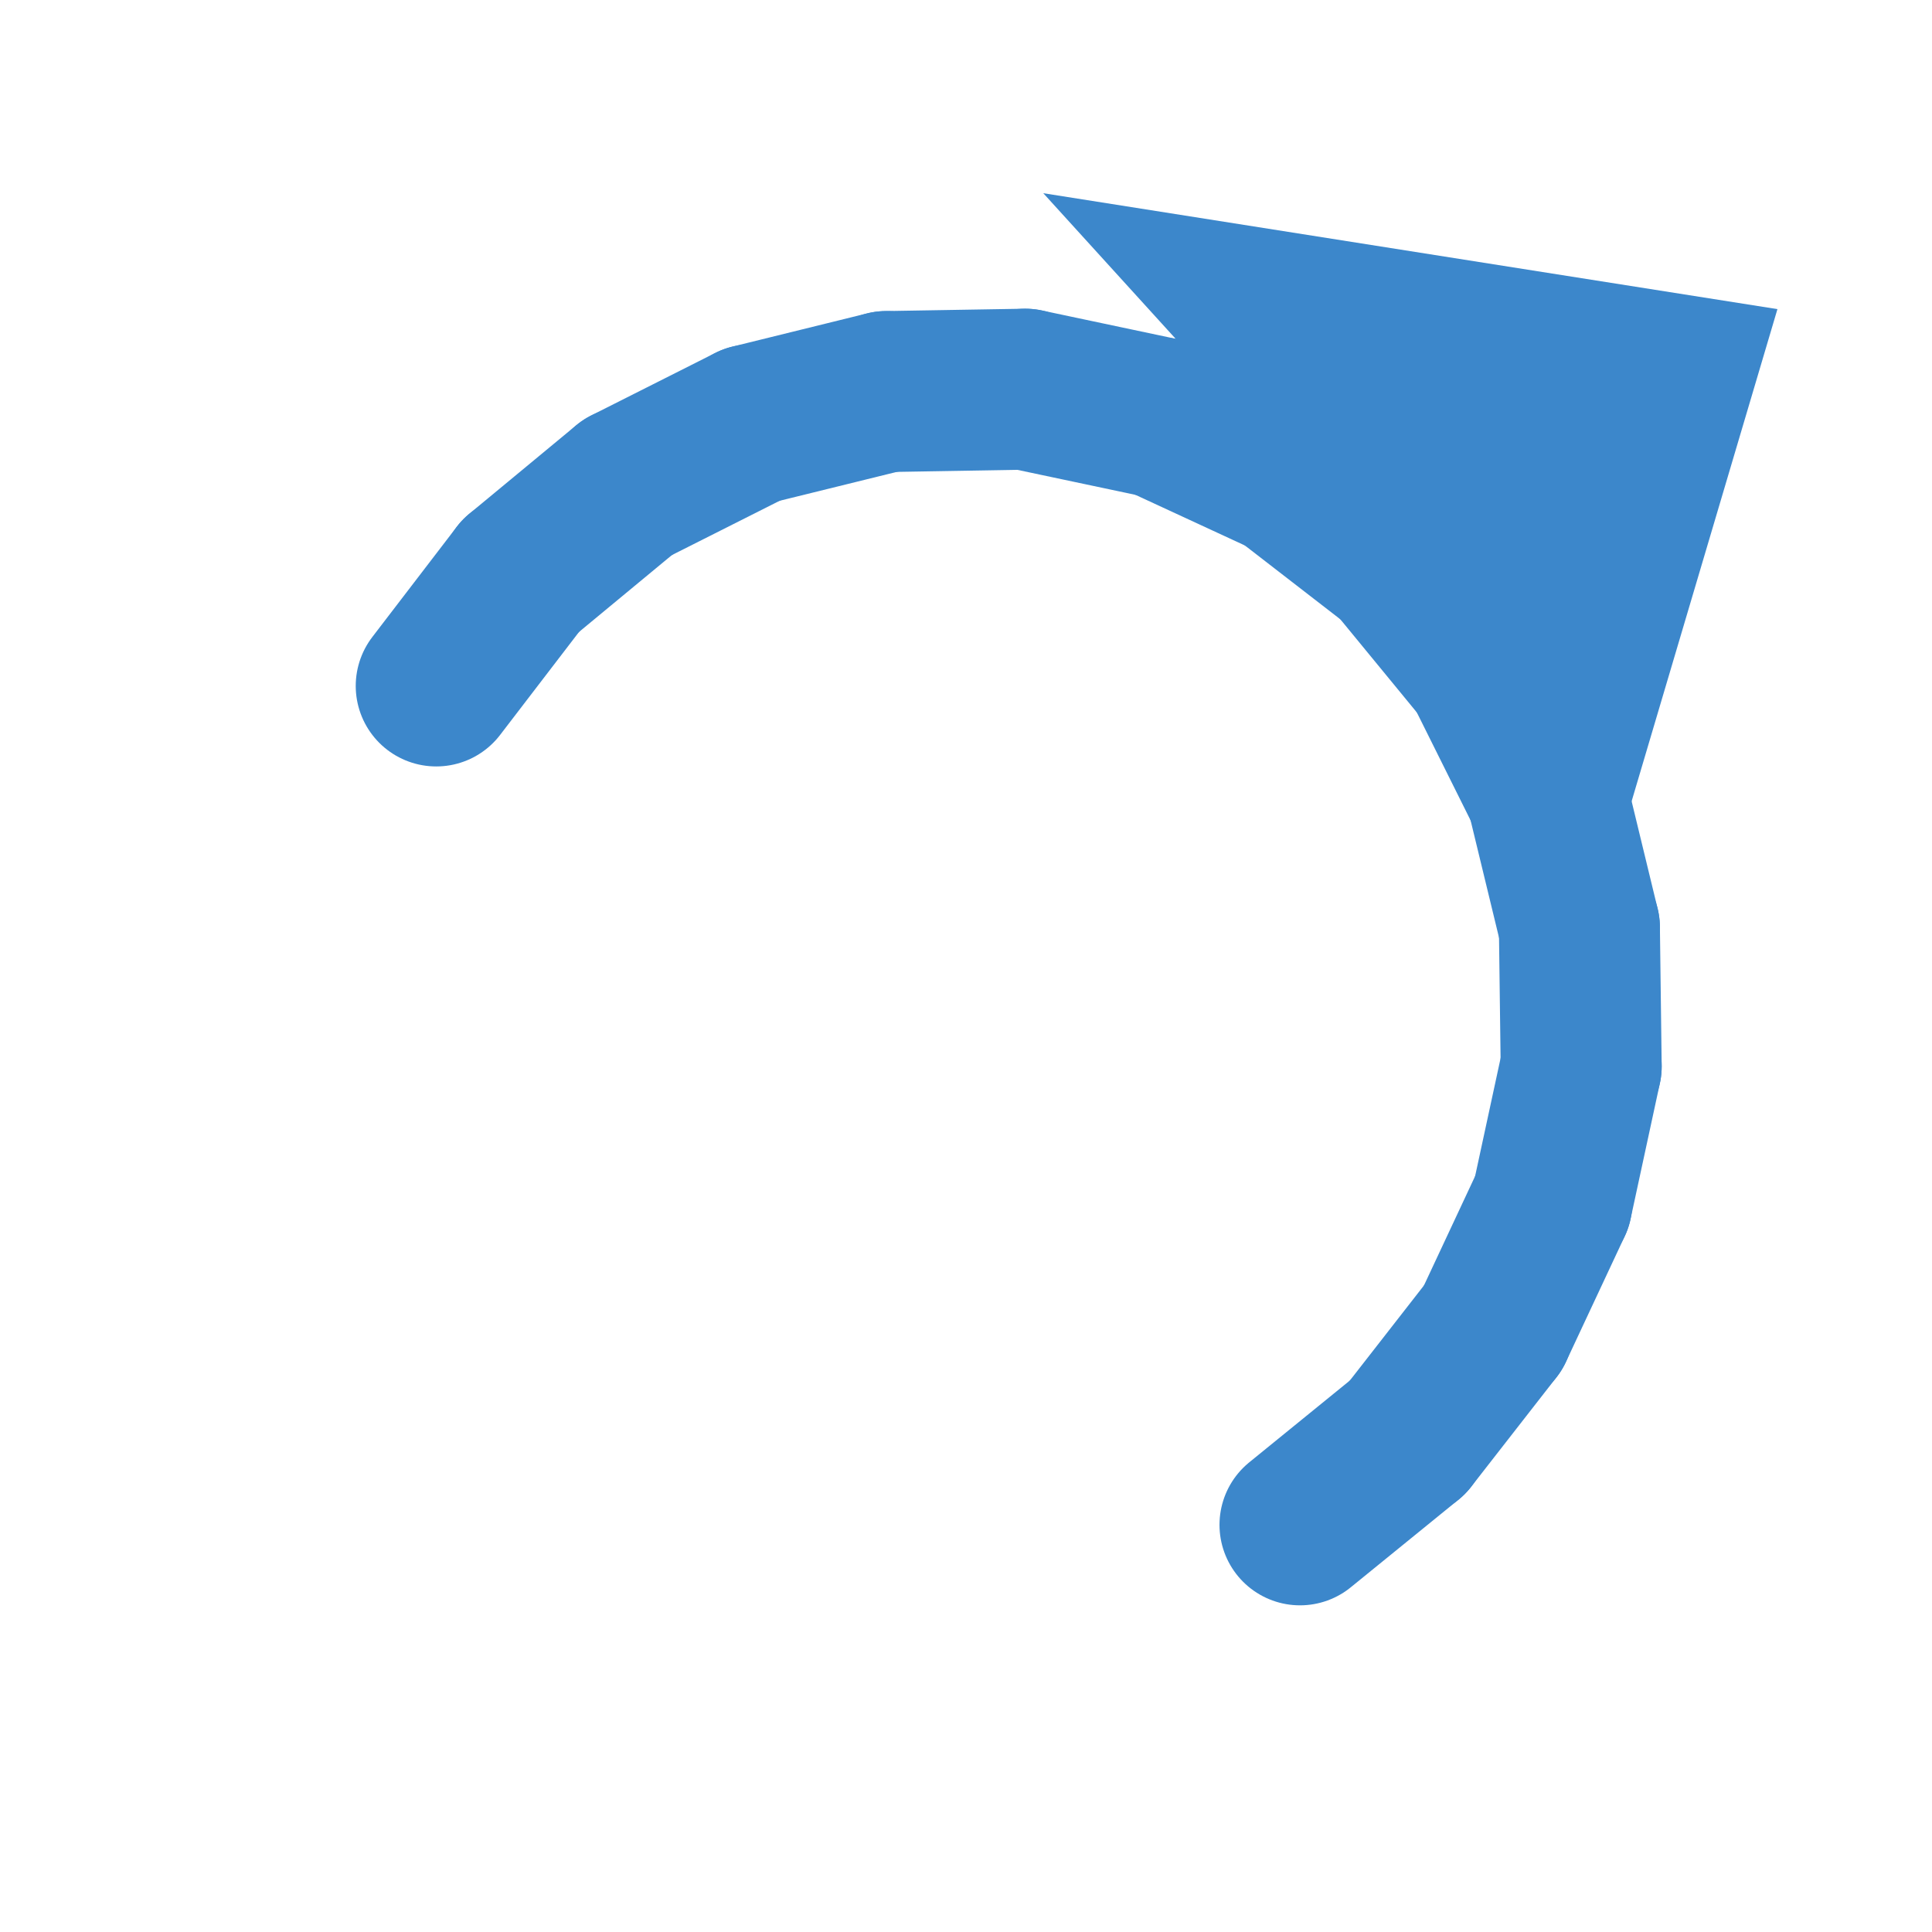
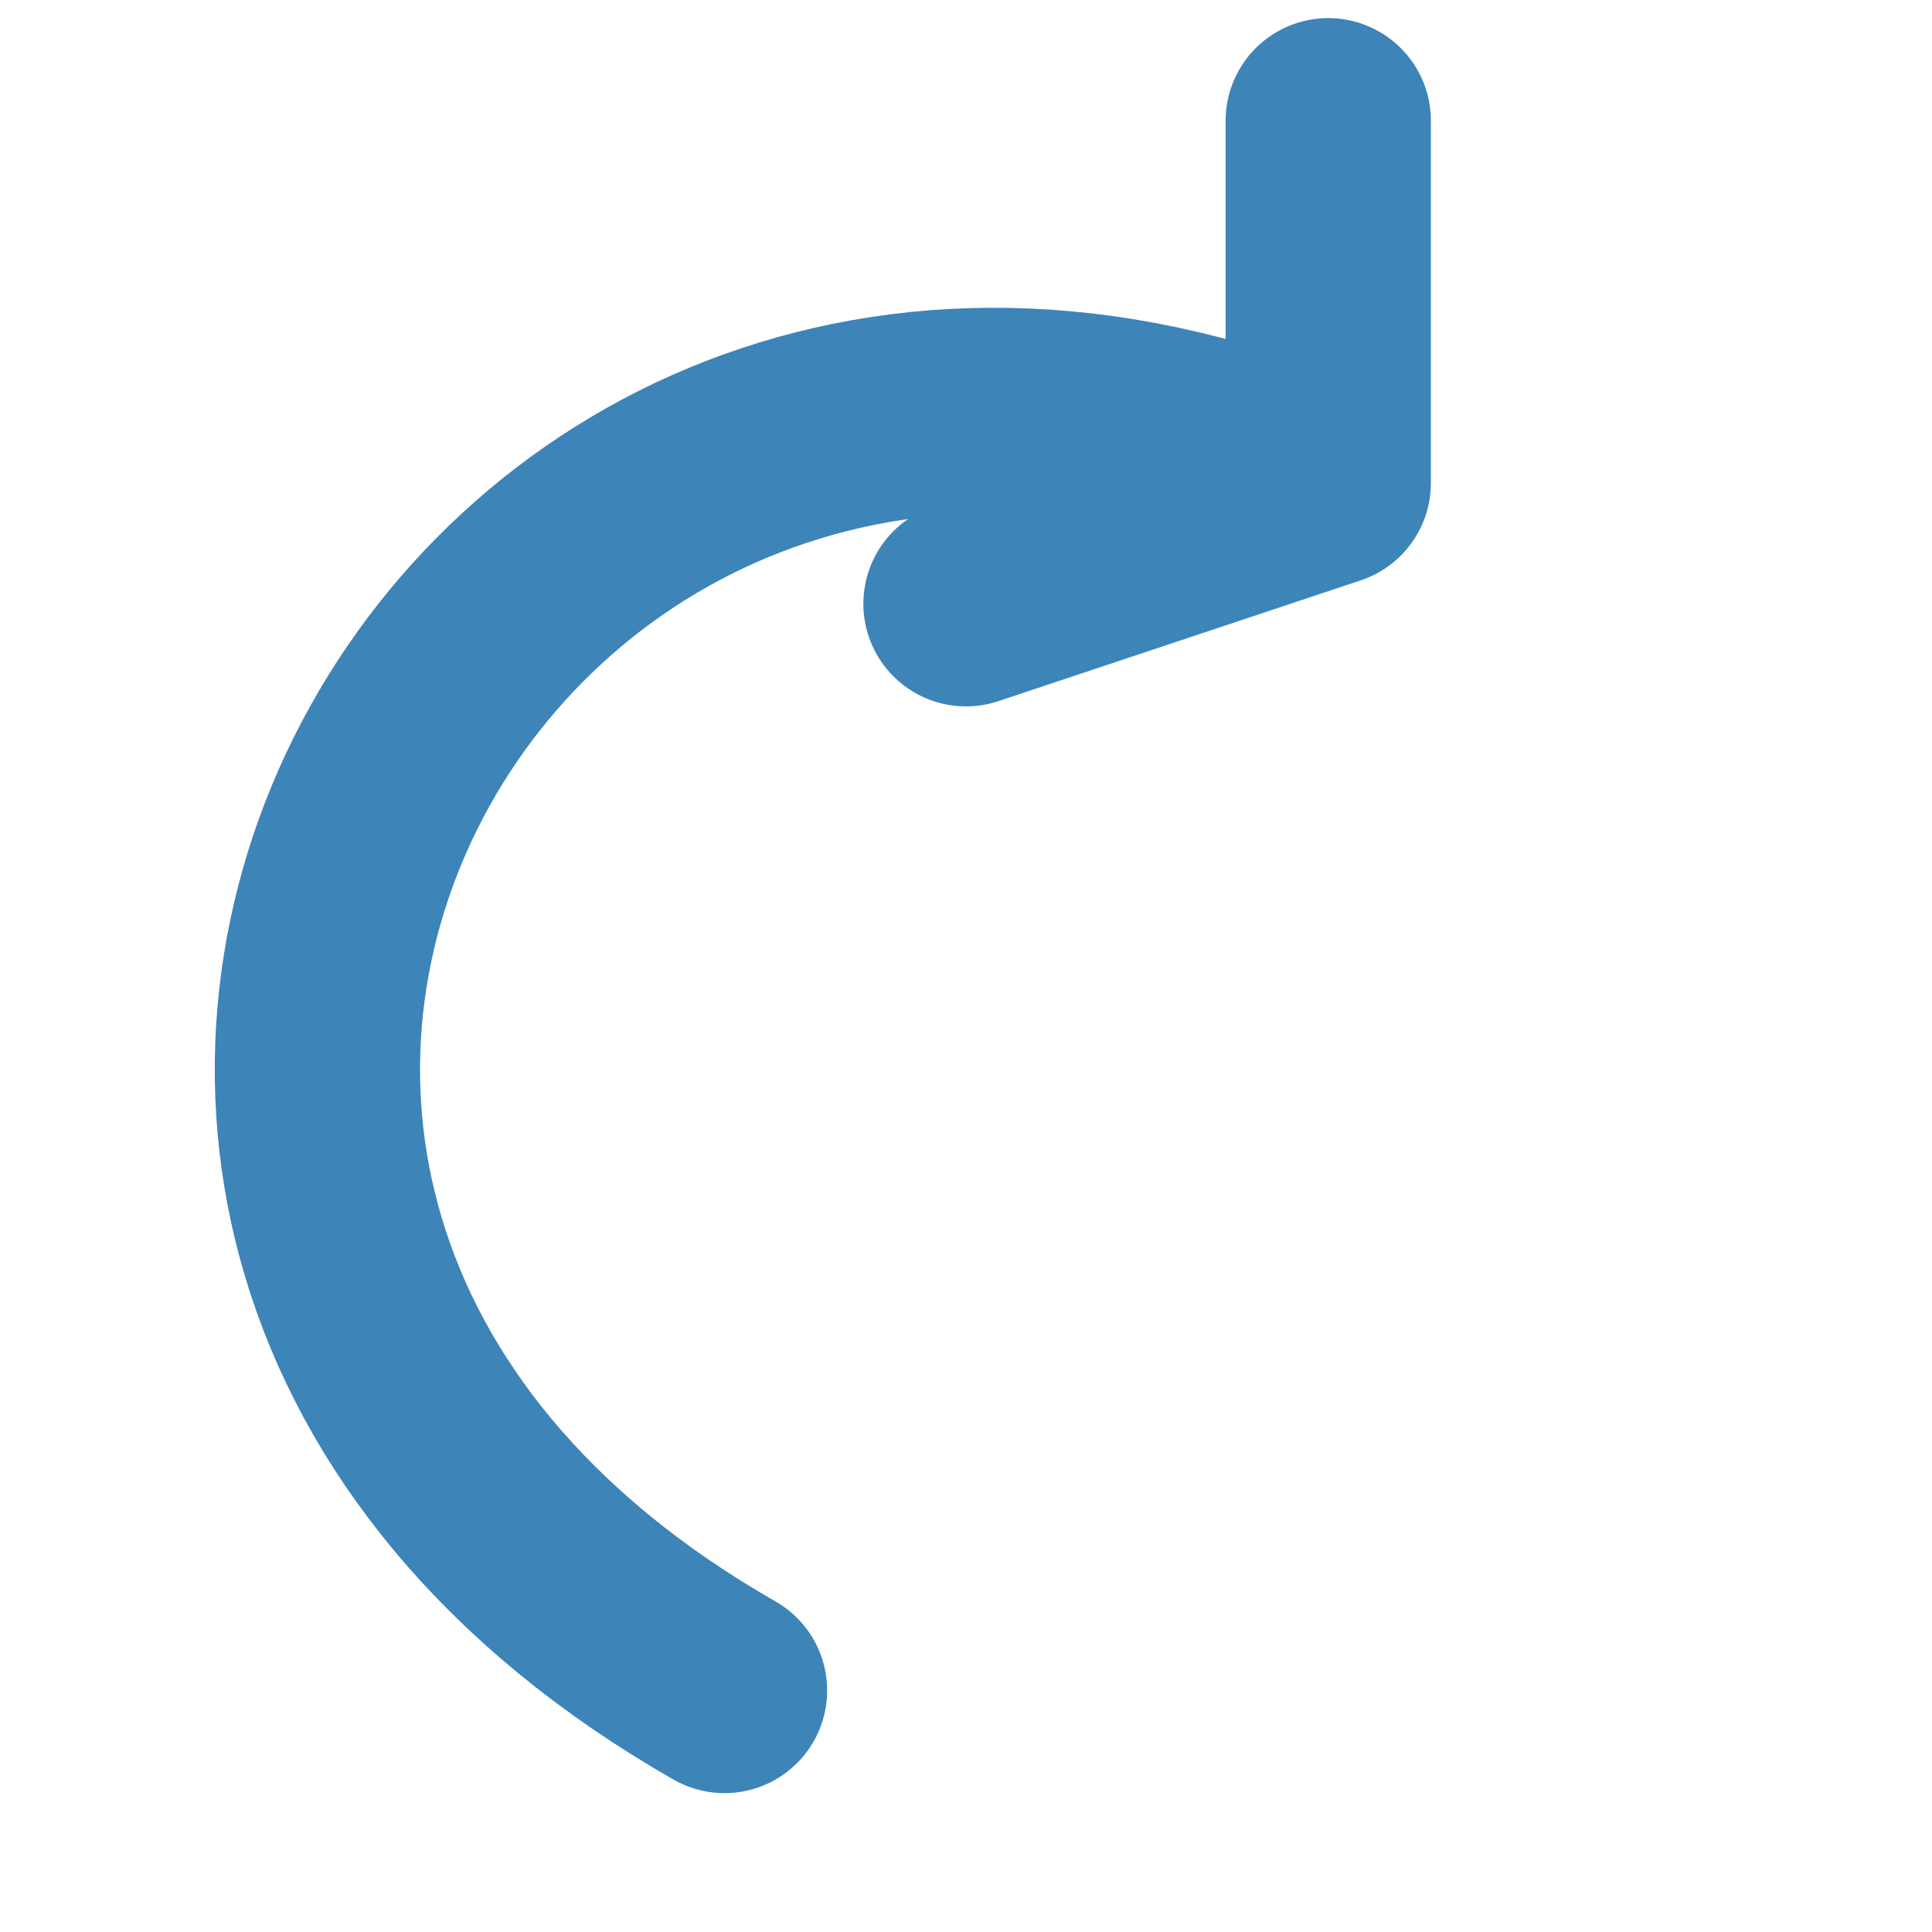
<svg xmlns="http://www.w3.org/2000/svg" width="24" height="24" viewBox="0 0 24 24">
-   <path d="M5.419 8.521 L6.468 7.152" fill="none" stroke="#3c87cb" stroke-width="2" stroke-linecap="round" />
-   <path d="M6.468 7.152 L7.796 6.053" fill="none" stroke="#3c87cb" stroke-width="2" stroke-linecap="round" />
-   <path d="M7.796 6.053 L9.336 5.277" fill="none" stroke="#3c87cb" stroke-width="2" stroke-linecap="round" />
-   <path d="M9.336 5.277 L11.011 4.864" fill="none" stroke="#3c87cb" stroke-width="2" stroke-linecap="round" />
-   <path d="M11.011 4.864 L12.735 4.835" fill="none" stroke="#3c87cb" stroke-width="2" stroke-linecap="round" />
-   <path d="M12.735 4.835 L14.422 5.192" fill="none" stroke="#3c87cb" stroke-width="2" stroke-linecap="round" />
-   <path d="M14.422 5.192 L15.987 5.916" fill="none" stroke="#3c87cb" stroke-width="2" stroke-linecap="round" />
-   <path d="M15.987 5.916 L17.351 6.971" fill="none" stroke="#3c87cb" stroke-width="2" stroke-linecap="round" />
-   <path d="M17.351 6.971 L18.445 8.303" fill="none" stroke="#3c87cb" stroke-width="2" stroke-linecap="round" />
-   <path d="M18.445 8.303 L19.214 9.847" fill="none" stroke="#3c87cb" stroke-width="2" stroke-linecap="round" />
-   <path d="M19.214 9.847 L19.62 11.523" fill="none" stroke="#3c87cb" stroke-width="2" stroke-linecap="round" />
-   <path d="M19.62 11.523 L19.642 13.247" fill="none" stroke="#3c87cb" stroke-width="2" stroke-linecap="round" />
-   <path d="M19.642 13.247 L19.278 14.932" fill="none" stroke="#3c87cb" stroke-width="2" stroke-linecap="round" />
-   <path d="M19.278 14.932 L18.547 16.494" fill="none" stroke="#3c87cb" stroke-width="2" stroke-linecap="round" />
-   <path d="M18.547 16.494 L17.487 17.854" fill="none" stroke="#3c87cb" stroke-width="2" stroke-linecap="round" />
-   <path d="M17.487 17.854 L16.149 18.942" fill="none" stroke="#3c87cb" stroke-width="2" stroke-linecap="round" />
-   <polygon points="22.08,3.84 12.96,2.4 20.16,10.32 " fill="#3c87cb" stroke="none" stroke-width="1" />
+   <path d="M11 4 C4 1 -1 10 6 14 M11 4 L11 1 M11 4 L8 5" fill="none" stroke="#3d84b9" stroke-width="1.7" stroke-linecap="round" stroke-linejoin="round" transform="scale(1.5)" />
</svg>
